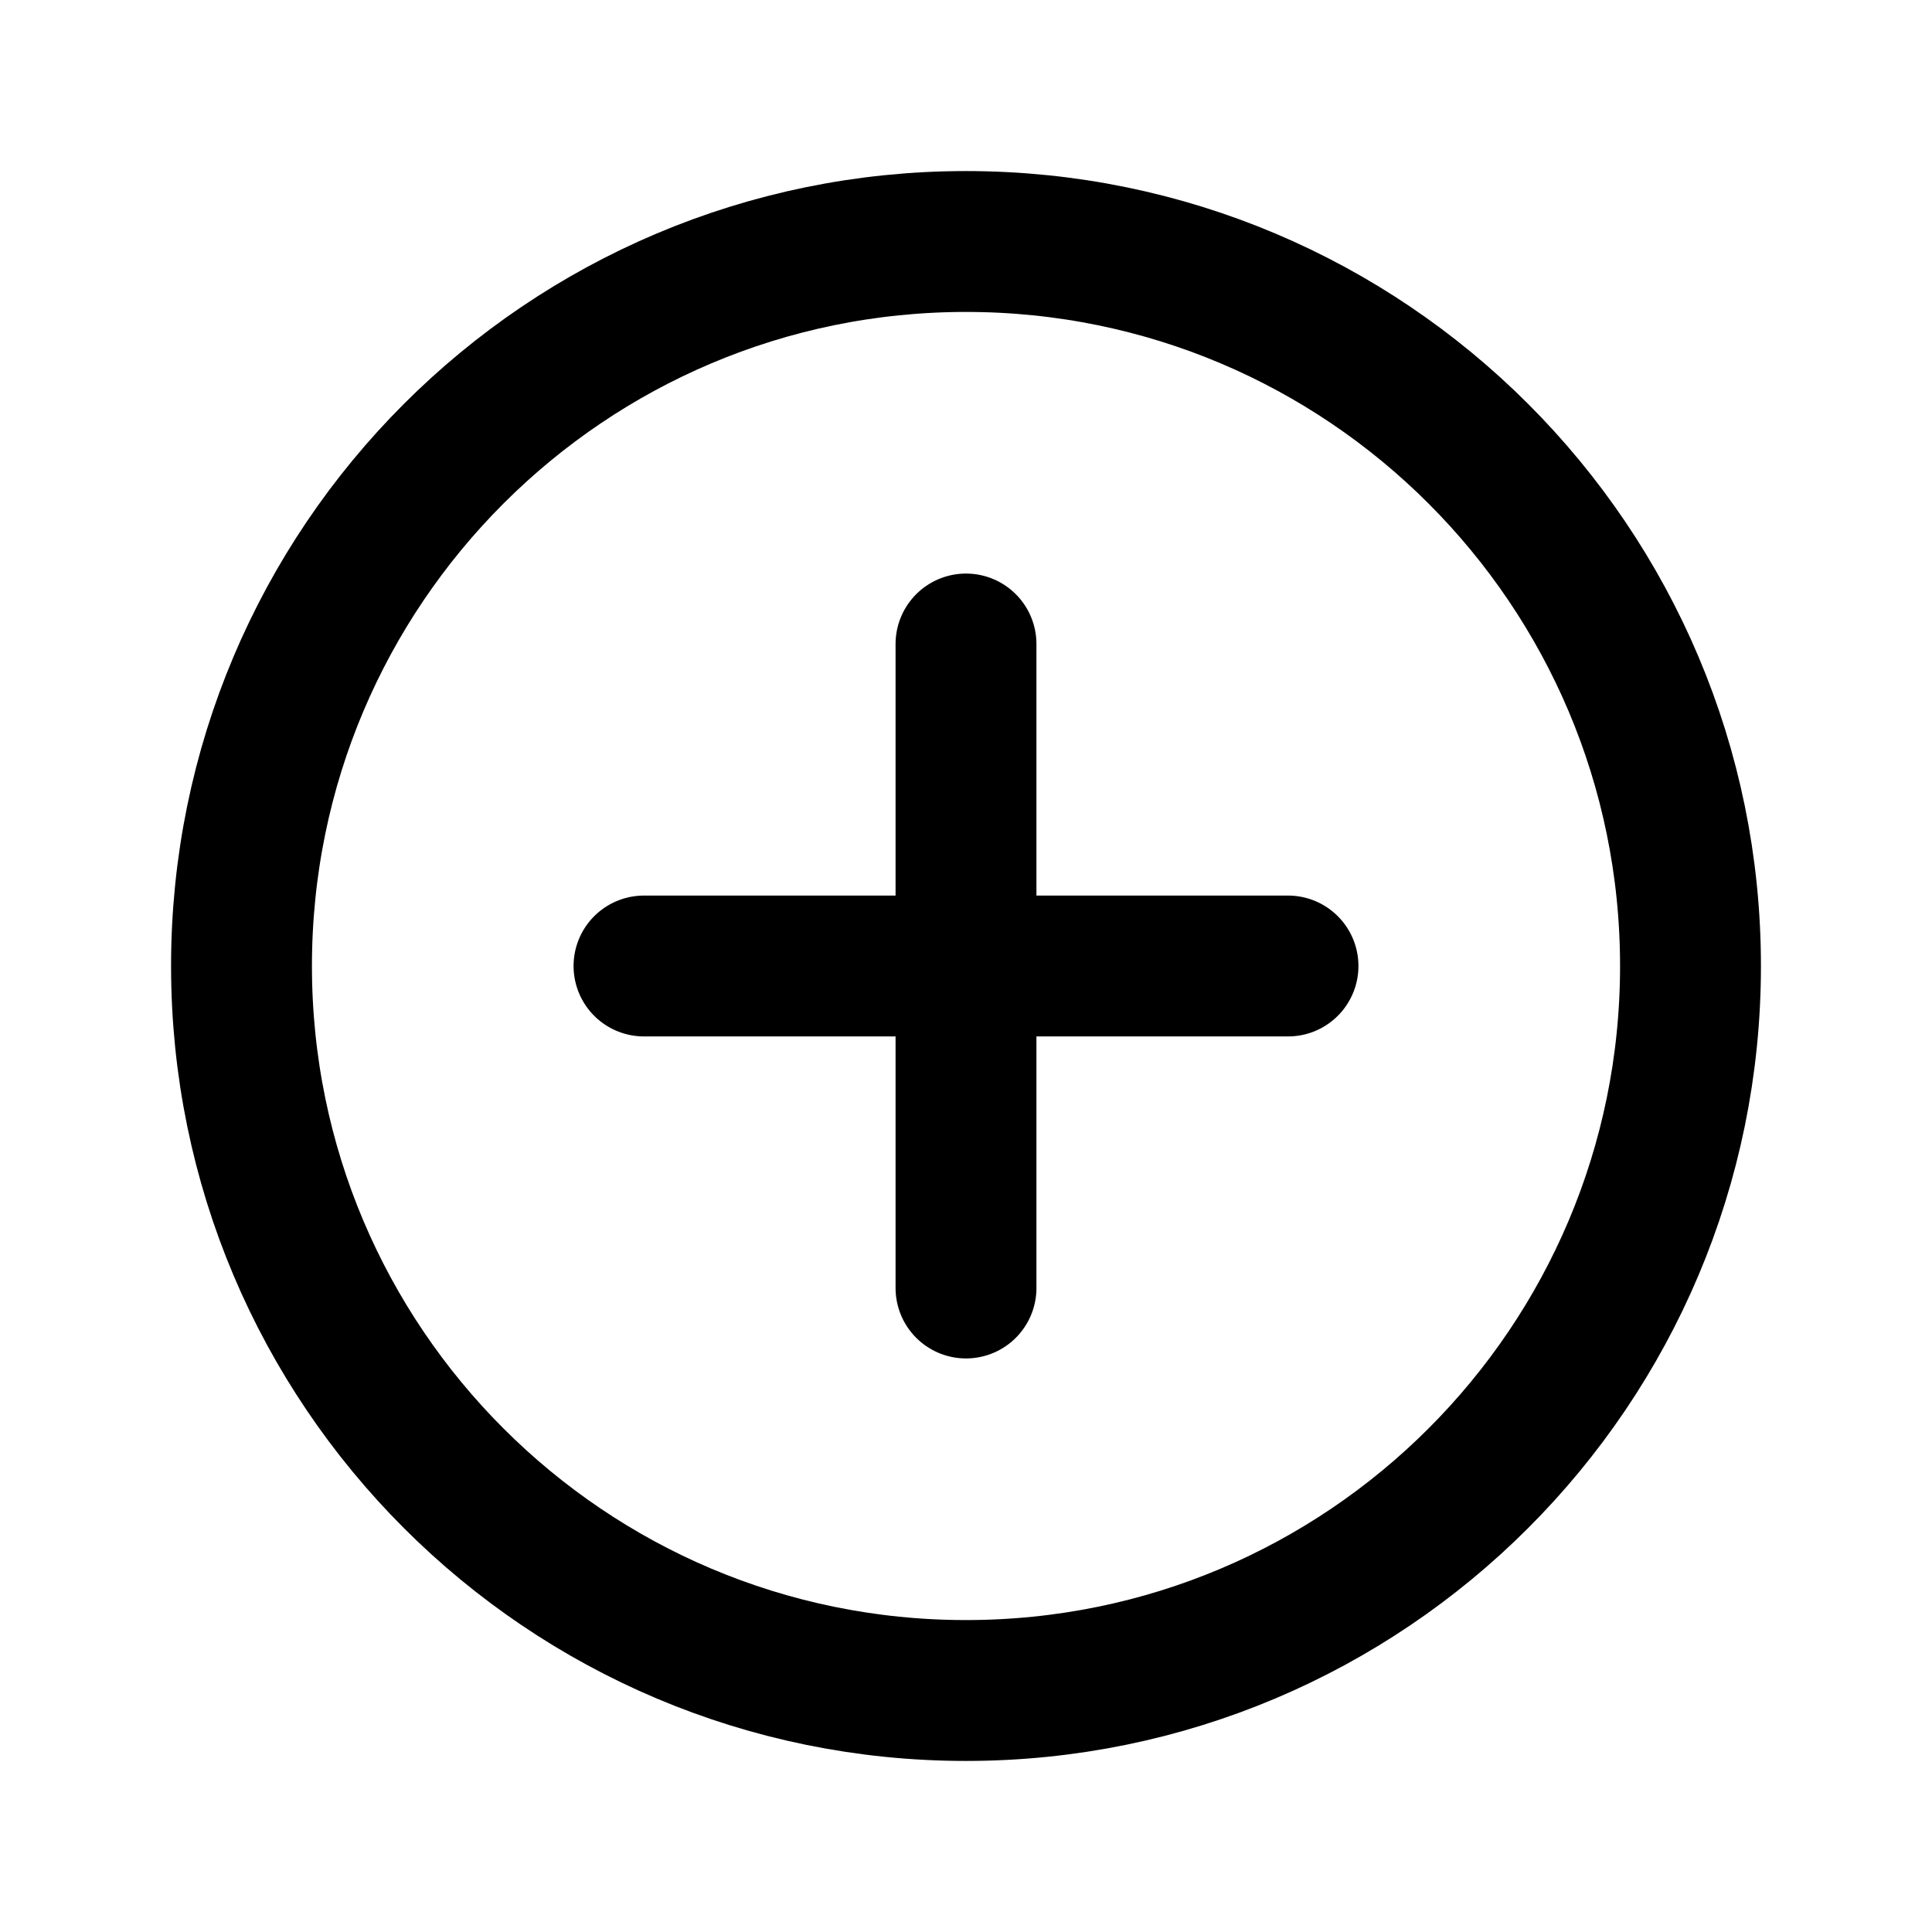
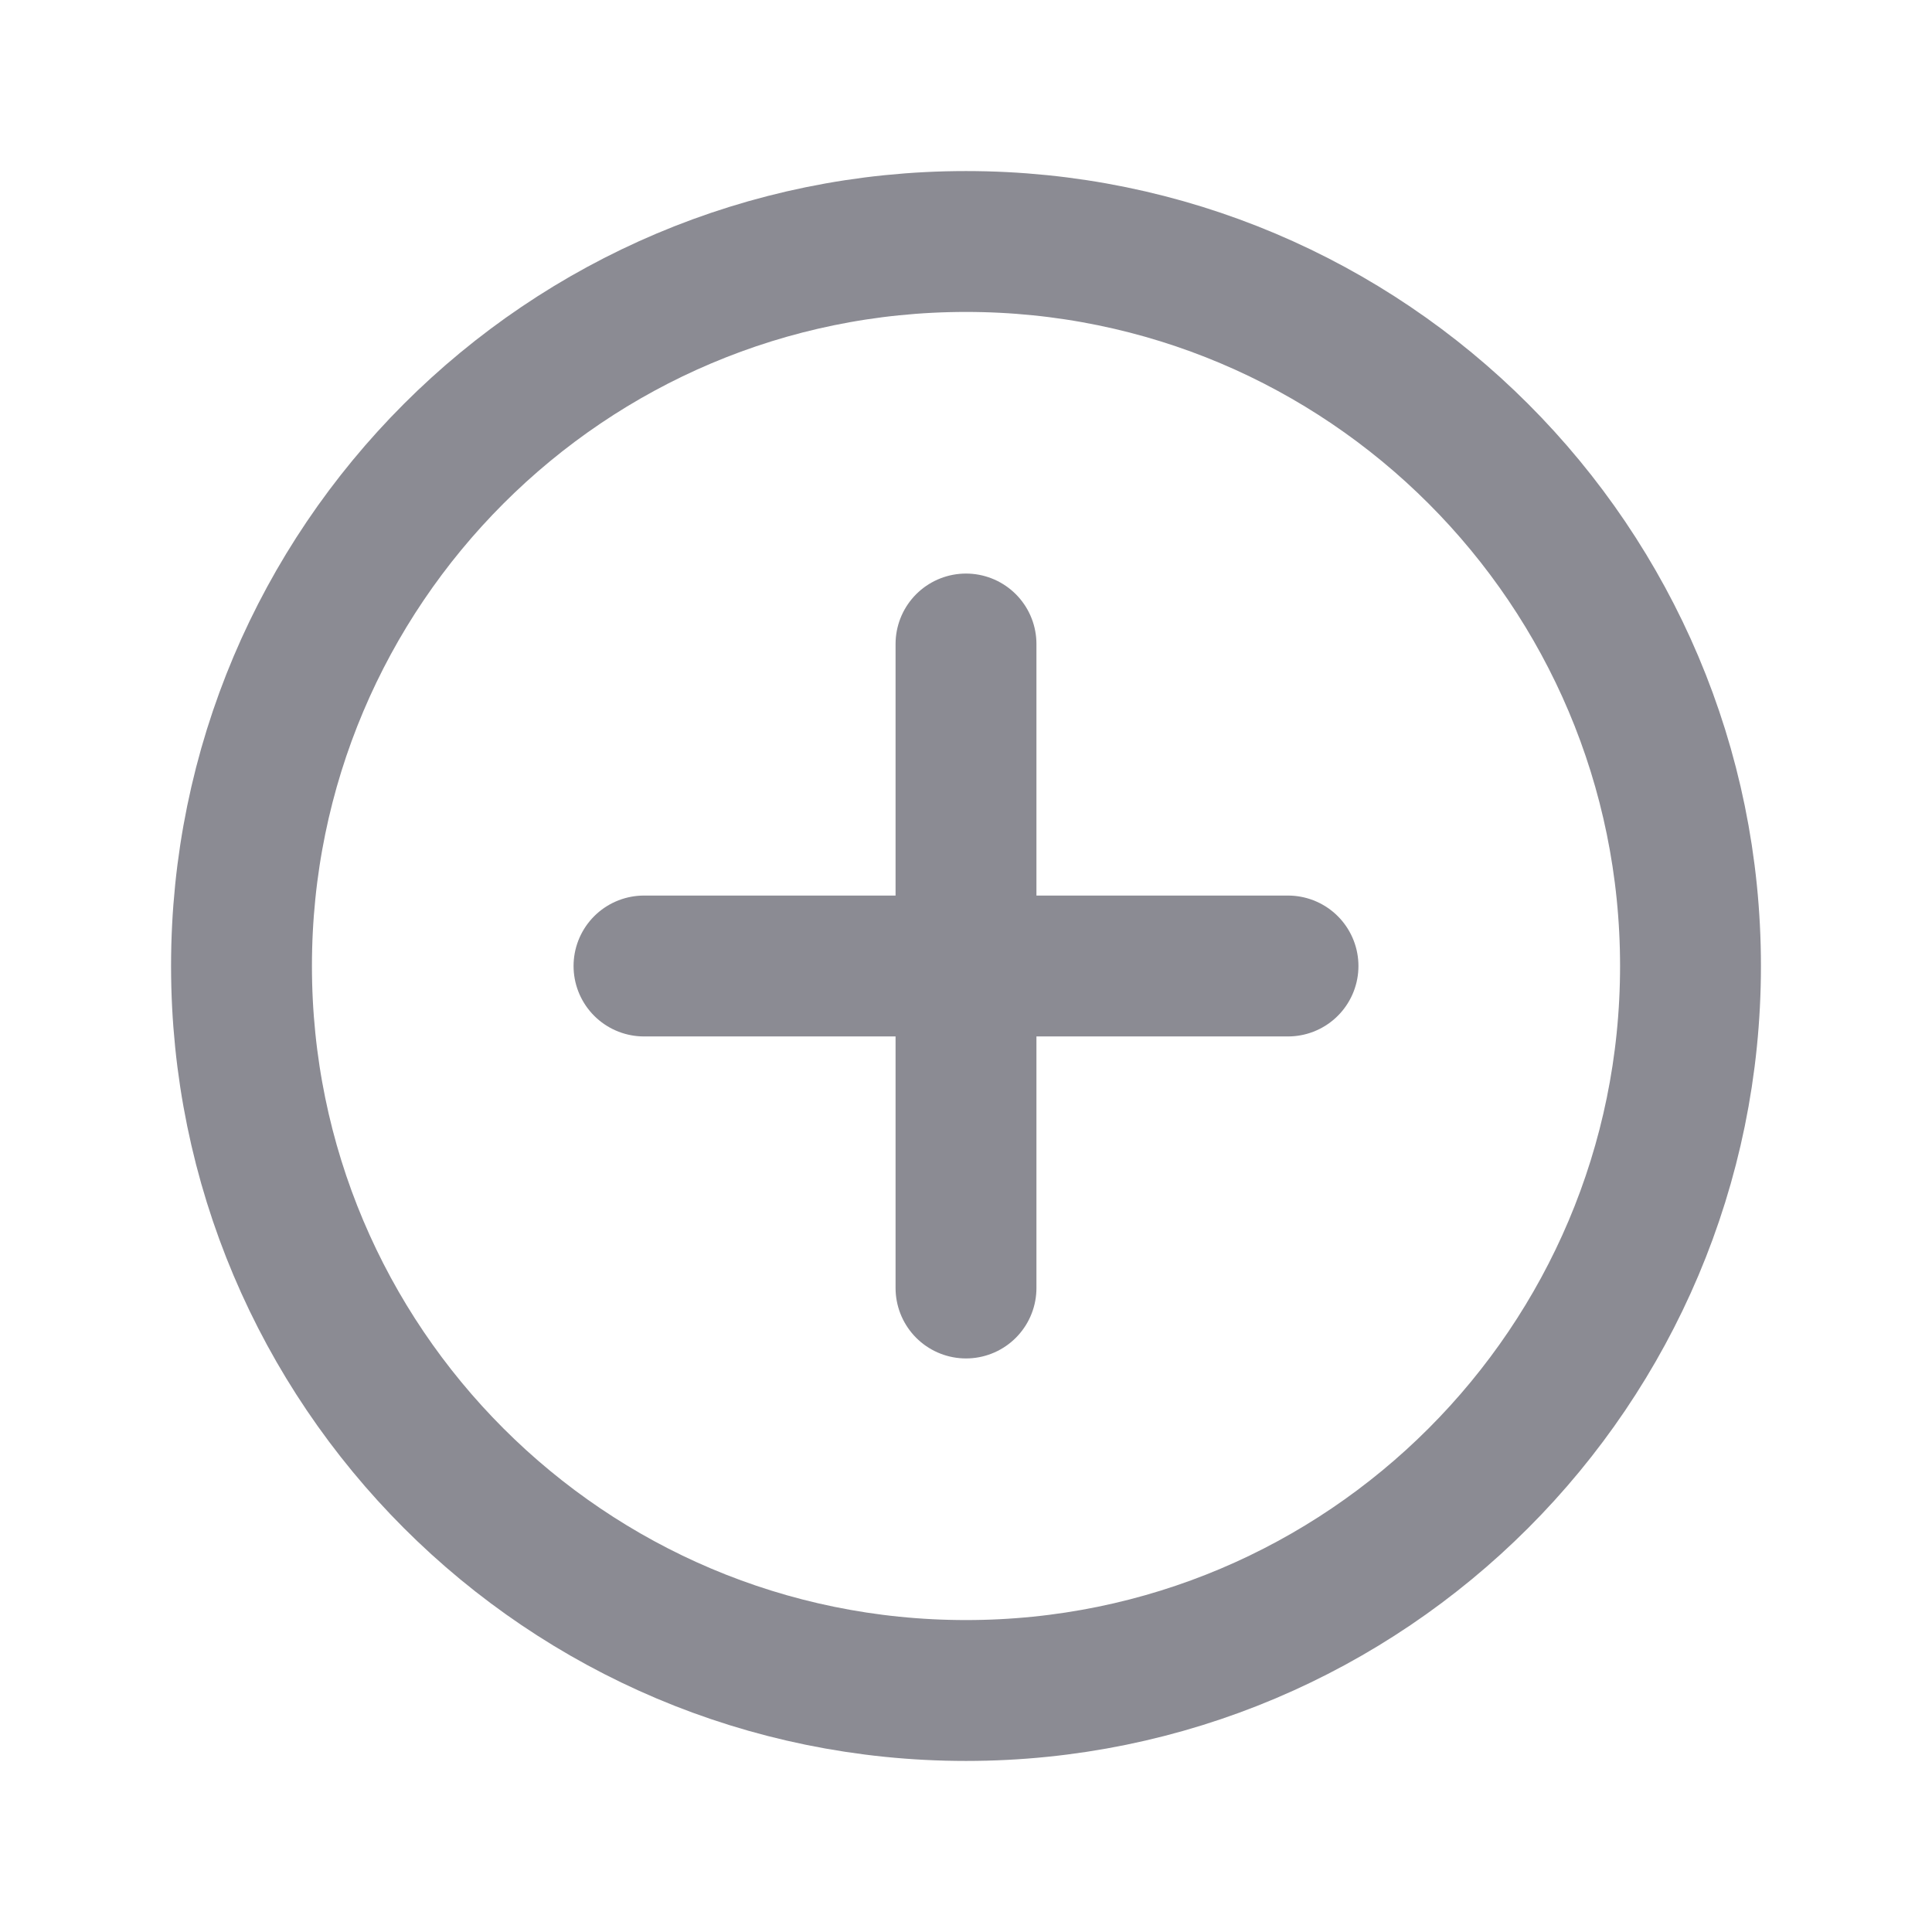
- <svg xmlns="http://www.w3.org/2000/svg" viewBox="0 0 24 24" fill="none" stroke="currentColor" stroke-width="1.75" stroke-linecap="round" stroke-linejoin="round">
+ <svg xmlns="http://www.w3.org/2000/svg" viewBox="0 0 24 24" fill="none" stroke="#8b8b93" stroke-width="1.75" stroke-linecap="round" stroke-linejoin="round">
  <path d="M12 8v8M8 12h8M12 3a9 9 0 1 0 0 18 9 9 0 1 0 0-18z" />
</svg>
